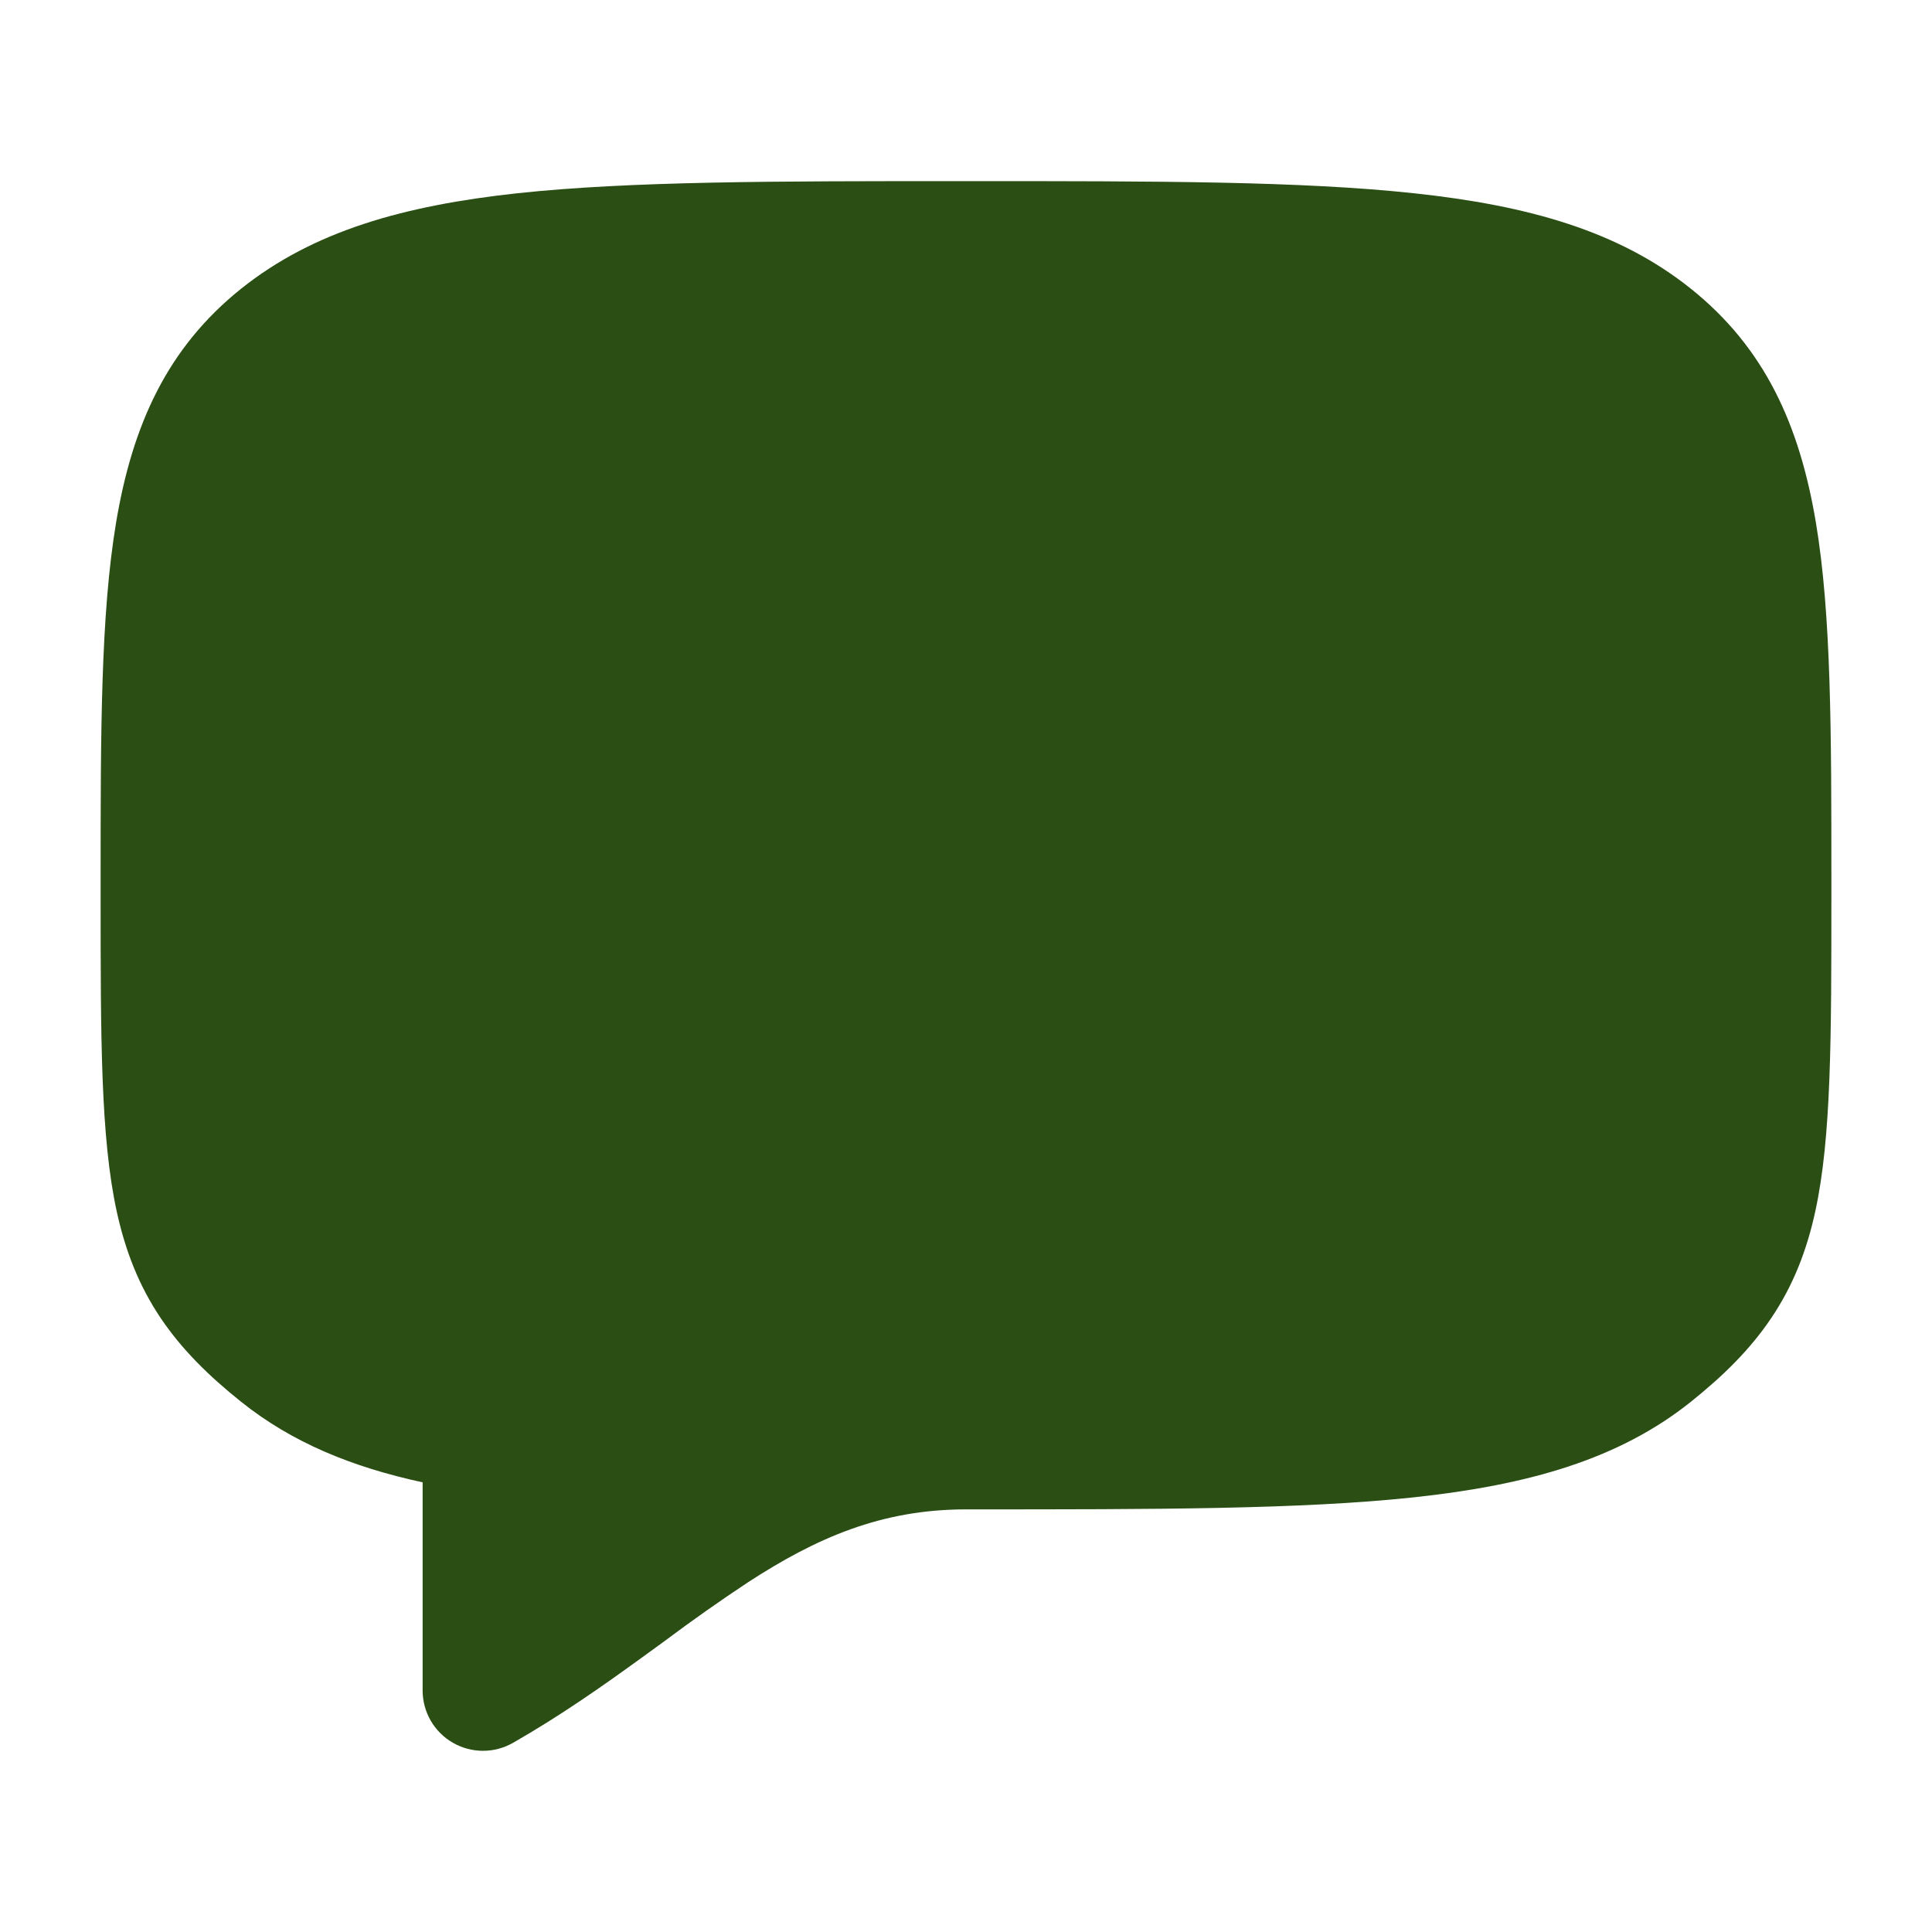
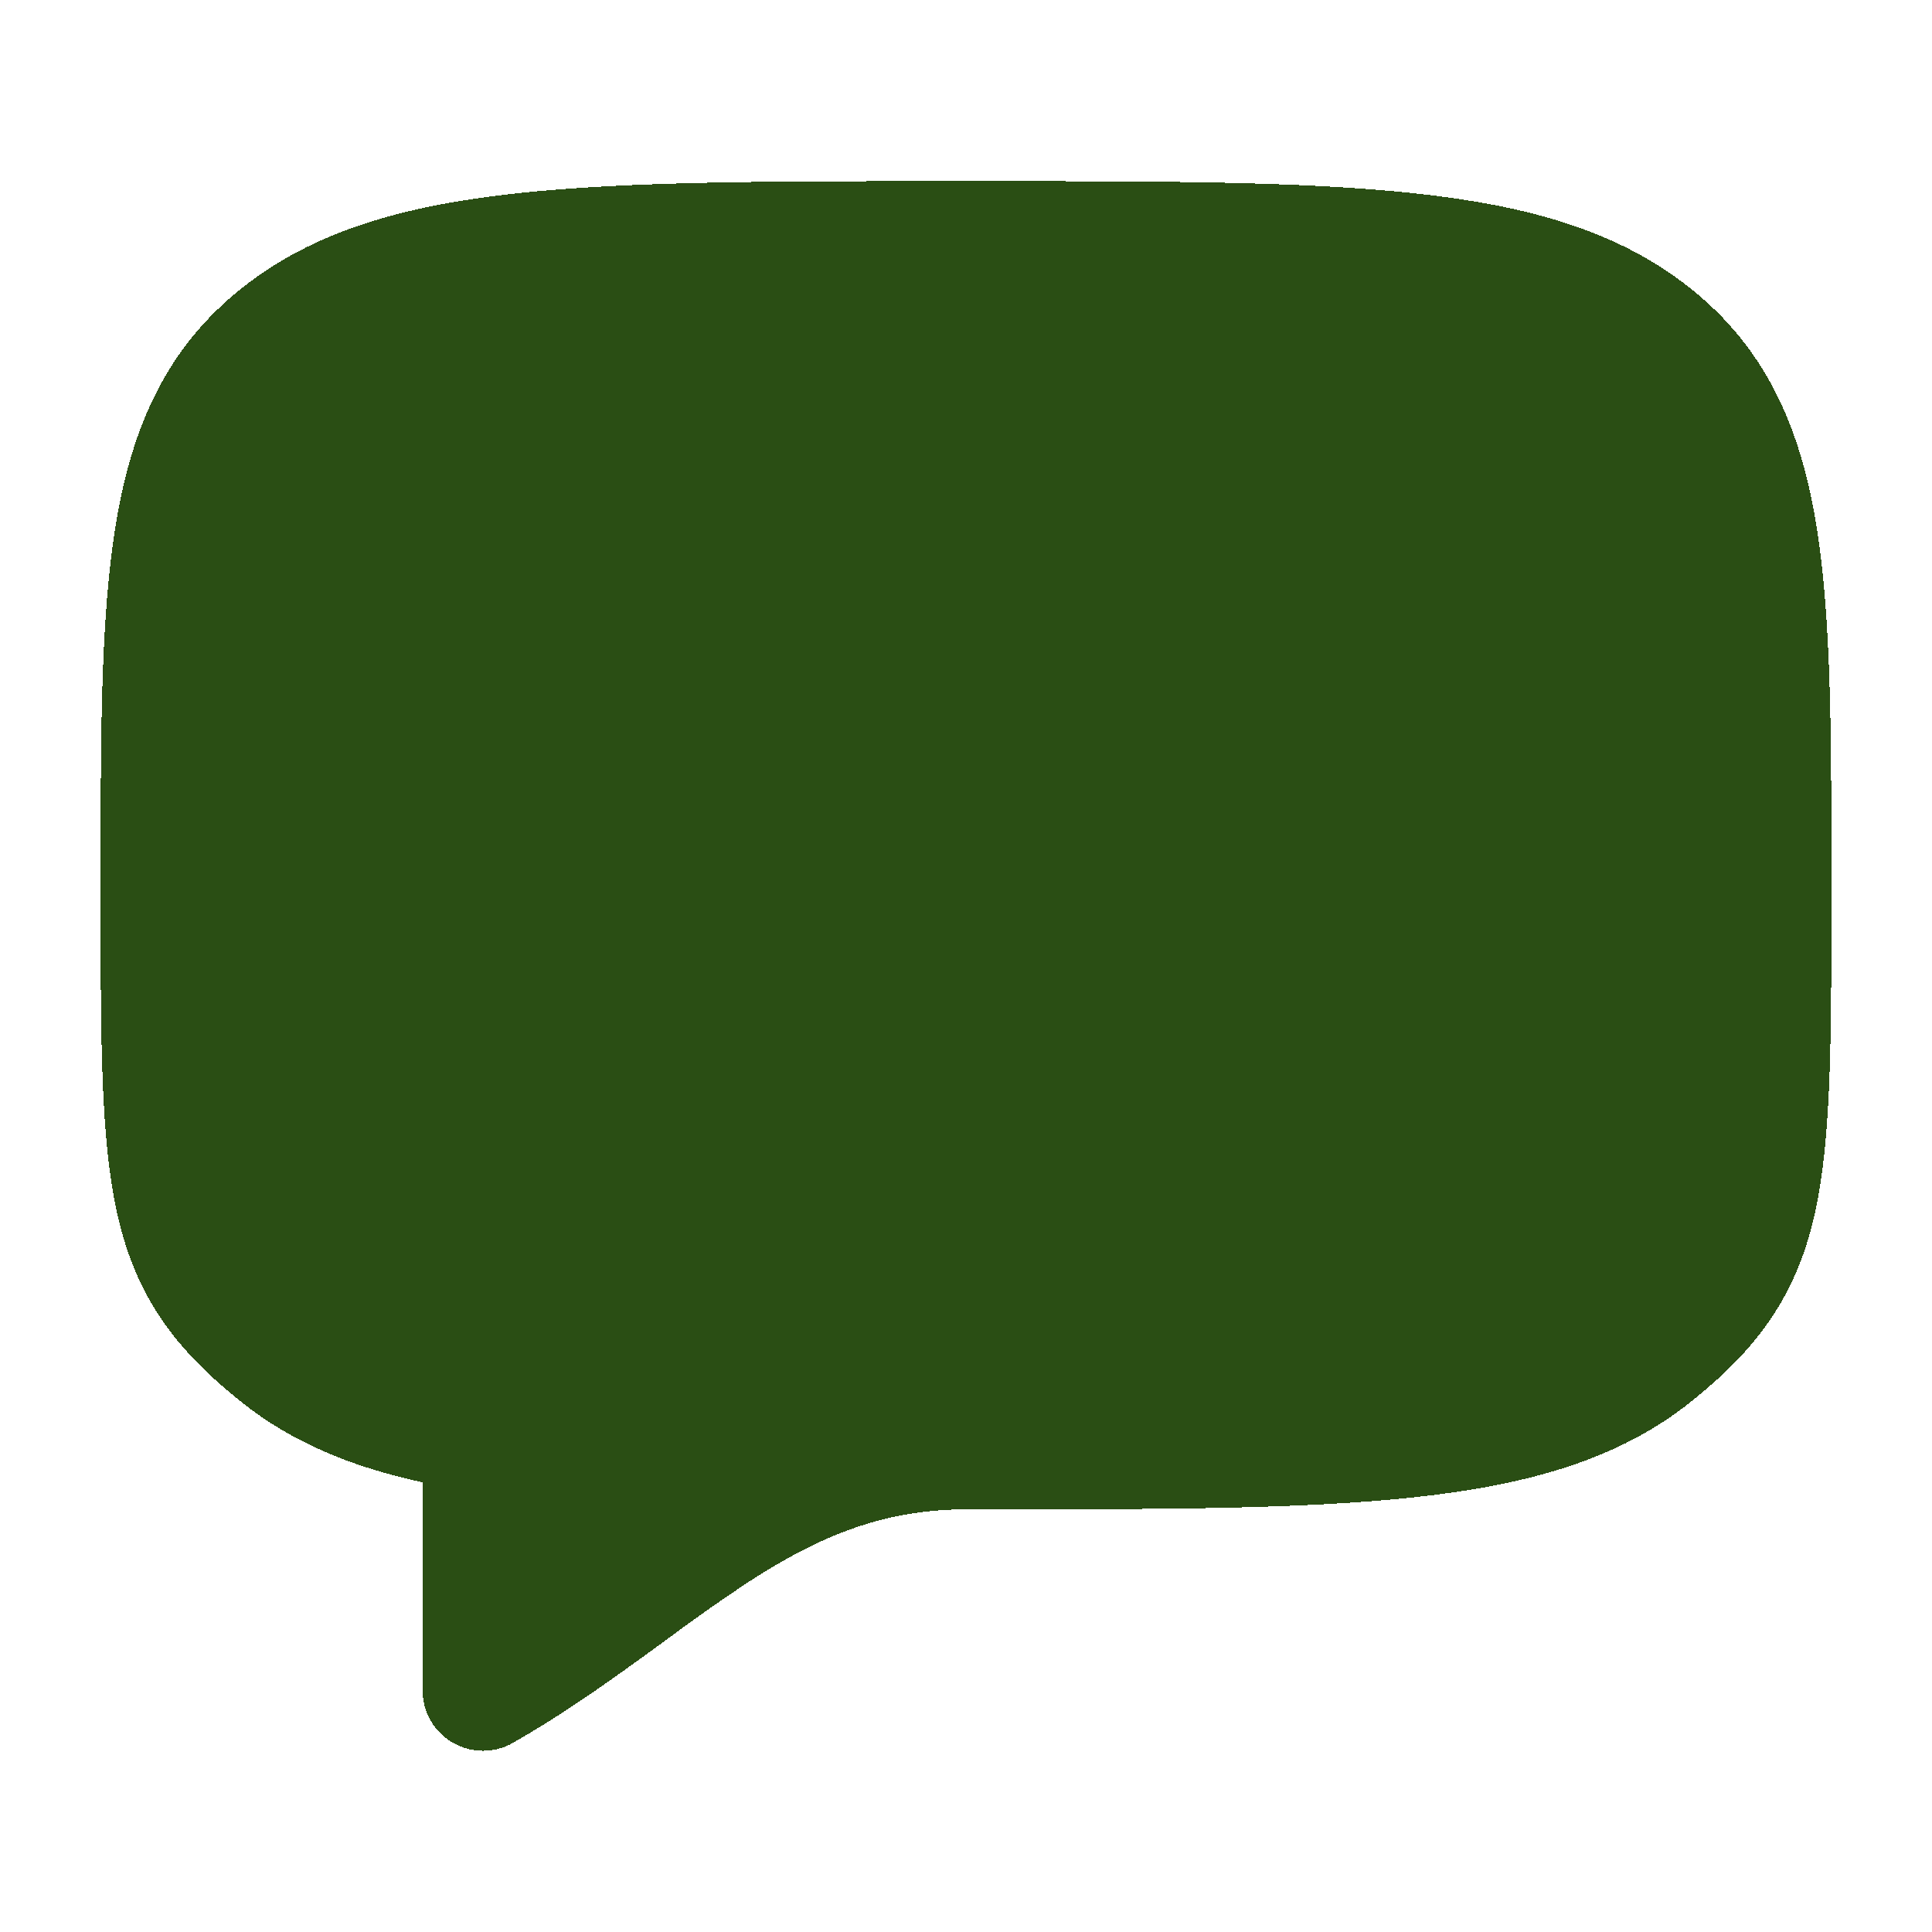
- <svg xmlns="http://www.w3.org/2000/svg" width="24" height="24" viewBox="0 0 24 24" fill="none">
+ <svg xmlns="http://www.w3.org/2000/svg" text-rendering="optimizeLegibility" image-rendering="crisp-edges" shape-rendering="crispEdges" width="24" height="24" viewBox="0 0 24 24" fill="none">
  <path d="M11.953 2.25C9.636 2.25 7.835 2.25 6.433 2.4C5.015 2.553 3.892 2.87 2.996 3.586C2.076 4.322 1.646 5.279 1.443 6.486C1.25 7.638 1.25 9.104 1.25 10.932V11.115C1.25 12.897 1.25 14.13 1.45 15.049C1.558 15.544 1.728 15.974 1.995 16.372C2.259 16.764 2.595 17.094 2.996 17.414C3.627 17.919 4.371 18.224 5.25 18.414V21C5.25 21.131 5.285 21.261 5.35 21.374C5.416 21.488 5.511 21.583 5.624 21.648C5.738 21.714 5.867 21.749 5.998 21.749C6.13 21.75 6.259 21.715 6.373 21.65C6.959 21.315 7.478 20.95 7.953 20.606L8.257 20.385C8.595 20.132 8.941 19.888 9.293 19.655C10.137 19.107 10.943 18.75 12 18.75H12.047C14.364 18.75 16.165 18.75 17.567 18.6C18.985 18.447 20.108 18.13 21.004 17.414C21.404 17.094 21.741 16.764 22.004 16.372C22.272 15.974 22.442 15.544 22.55 15.049C22.75 14.13 22.75 12.897 22.75 11.115V10.932C22.75 9.104 22.75 7.638 22.557 6.487C22.354 5.279 21.924 4.322 21.004 3.586C20.108 2.869 18.985 2.553 17.567 2.401C16.165 2.25 14.364 2.25 12.047 2.25H11.953Z" fill="#2A4E14" />
</svg>
